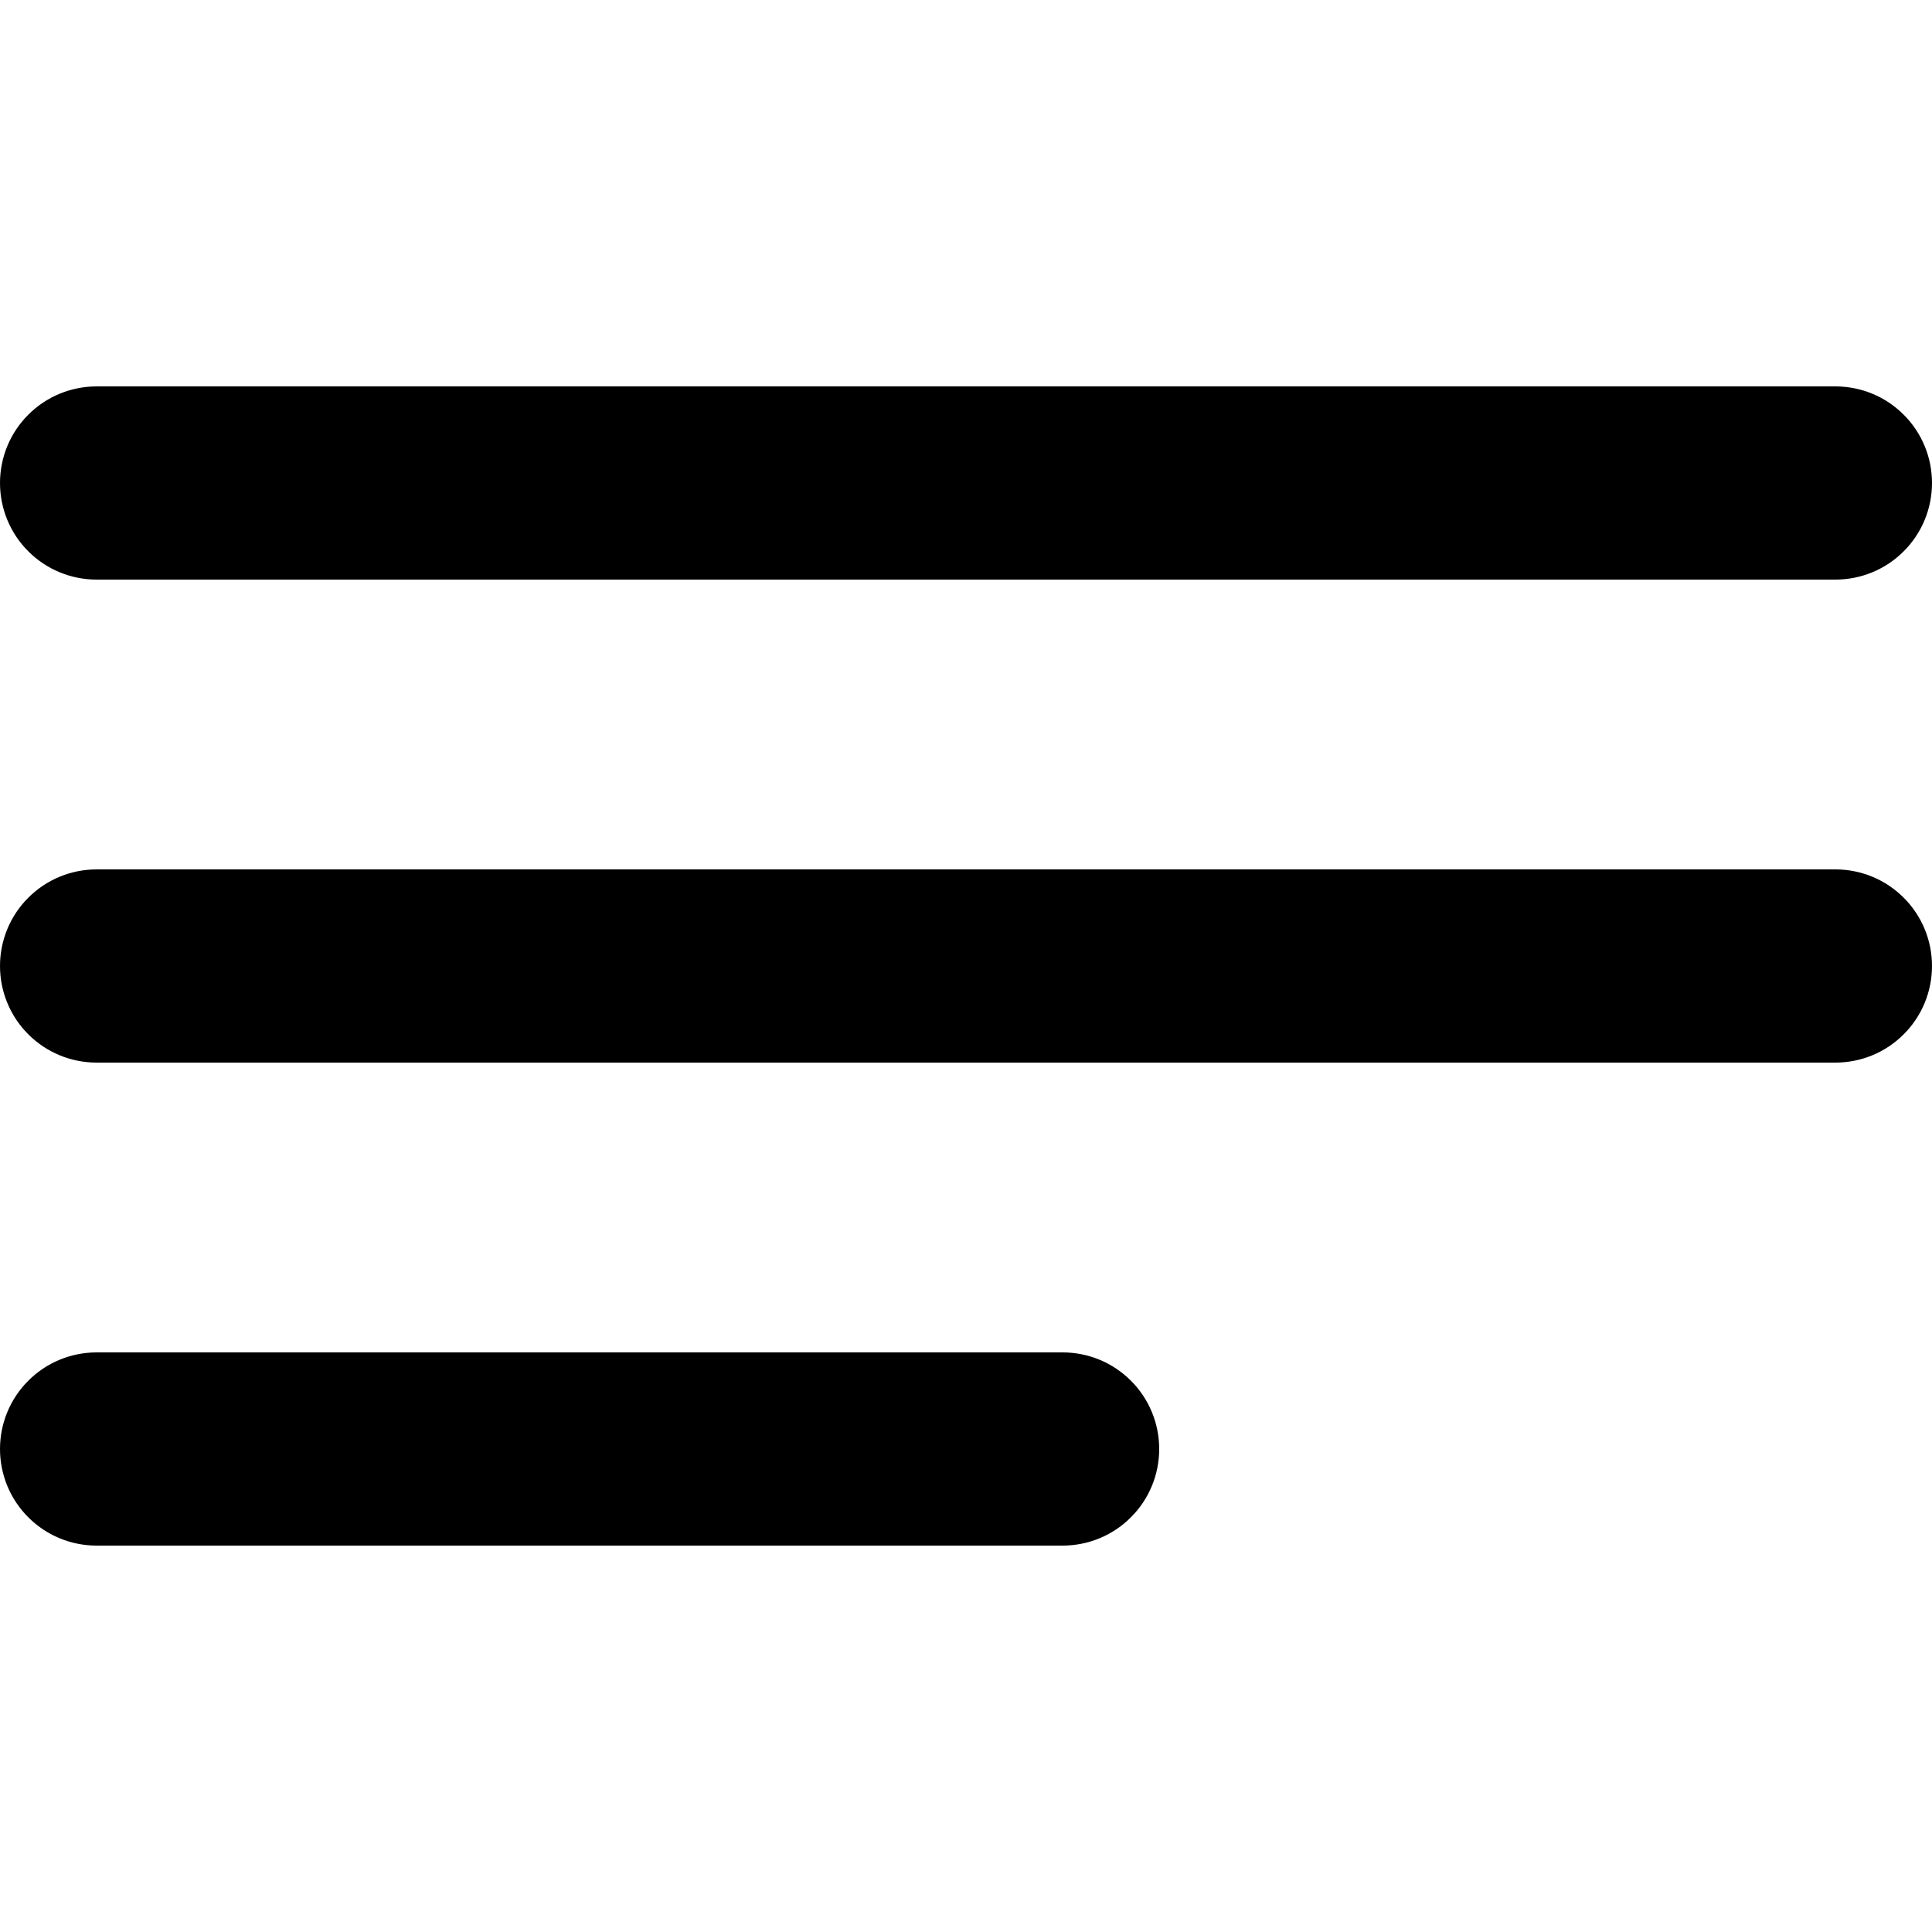
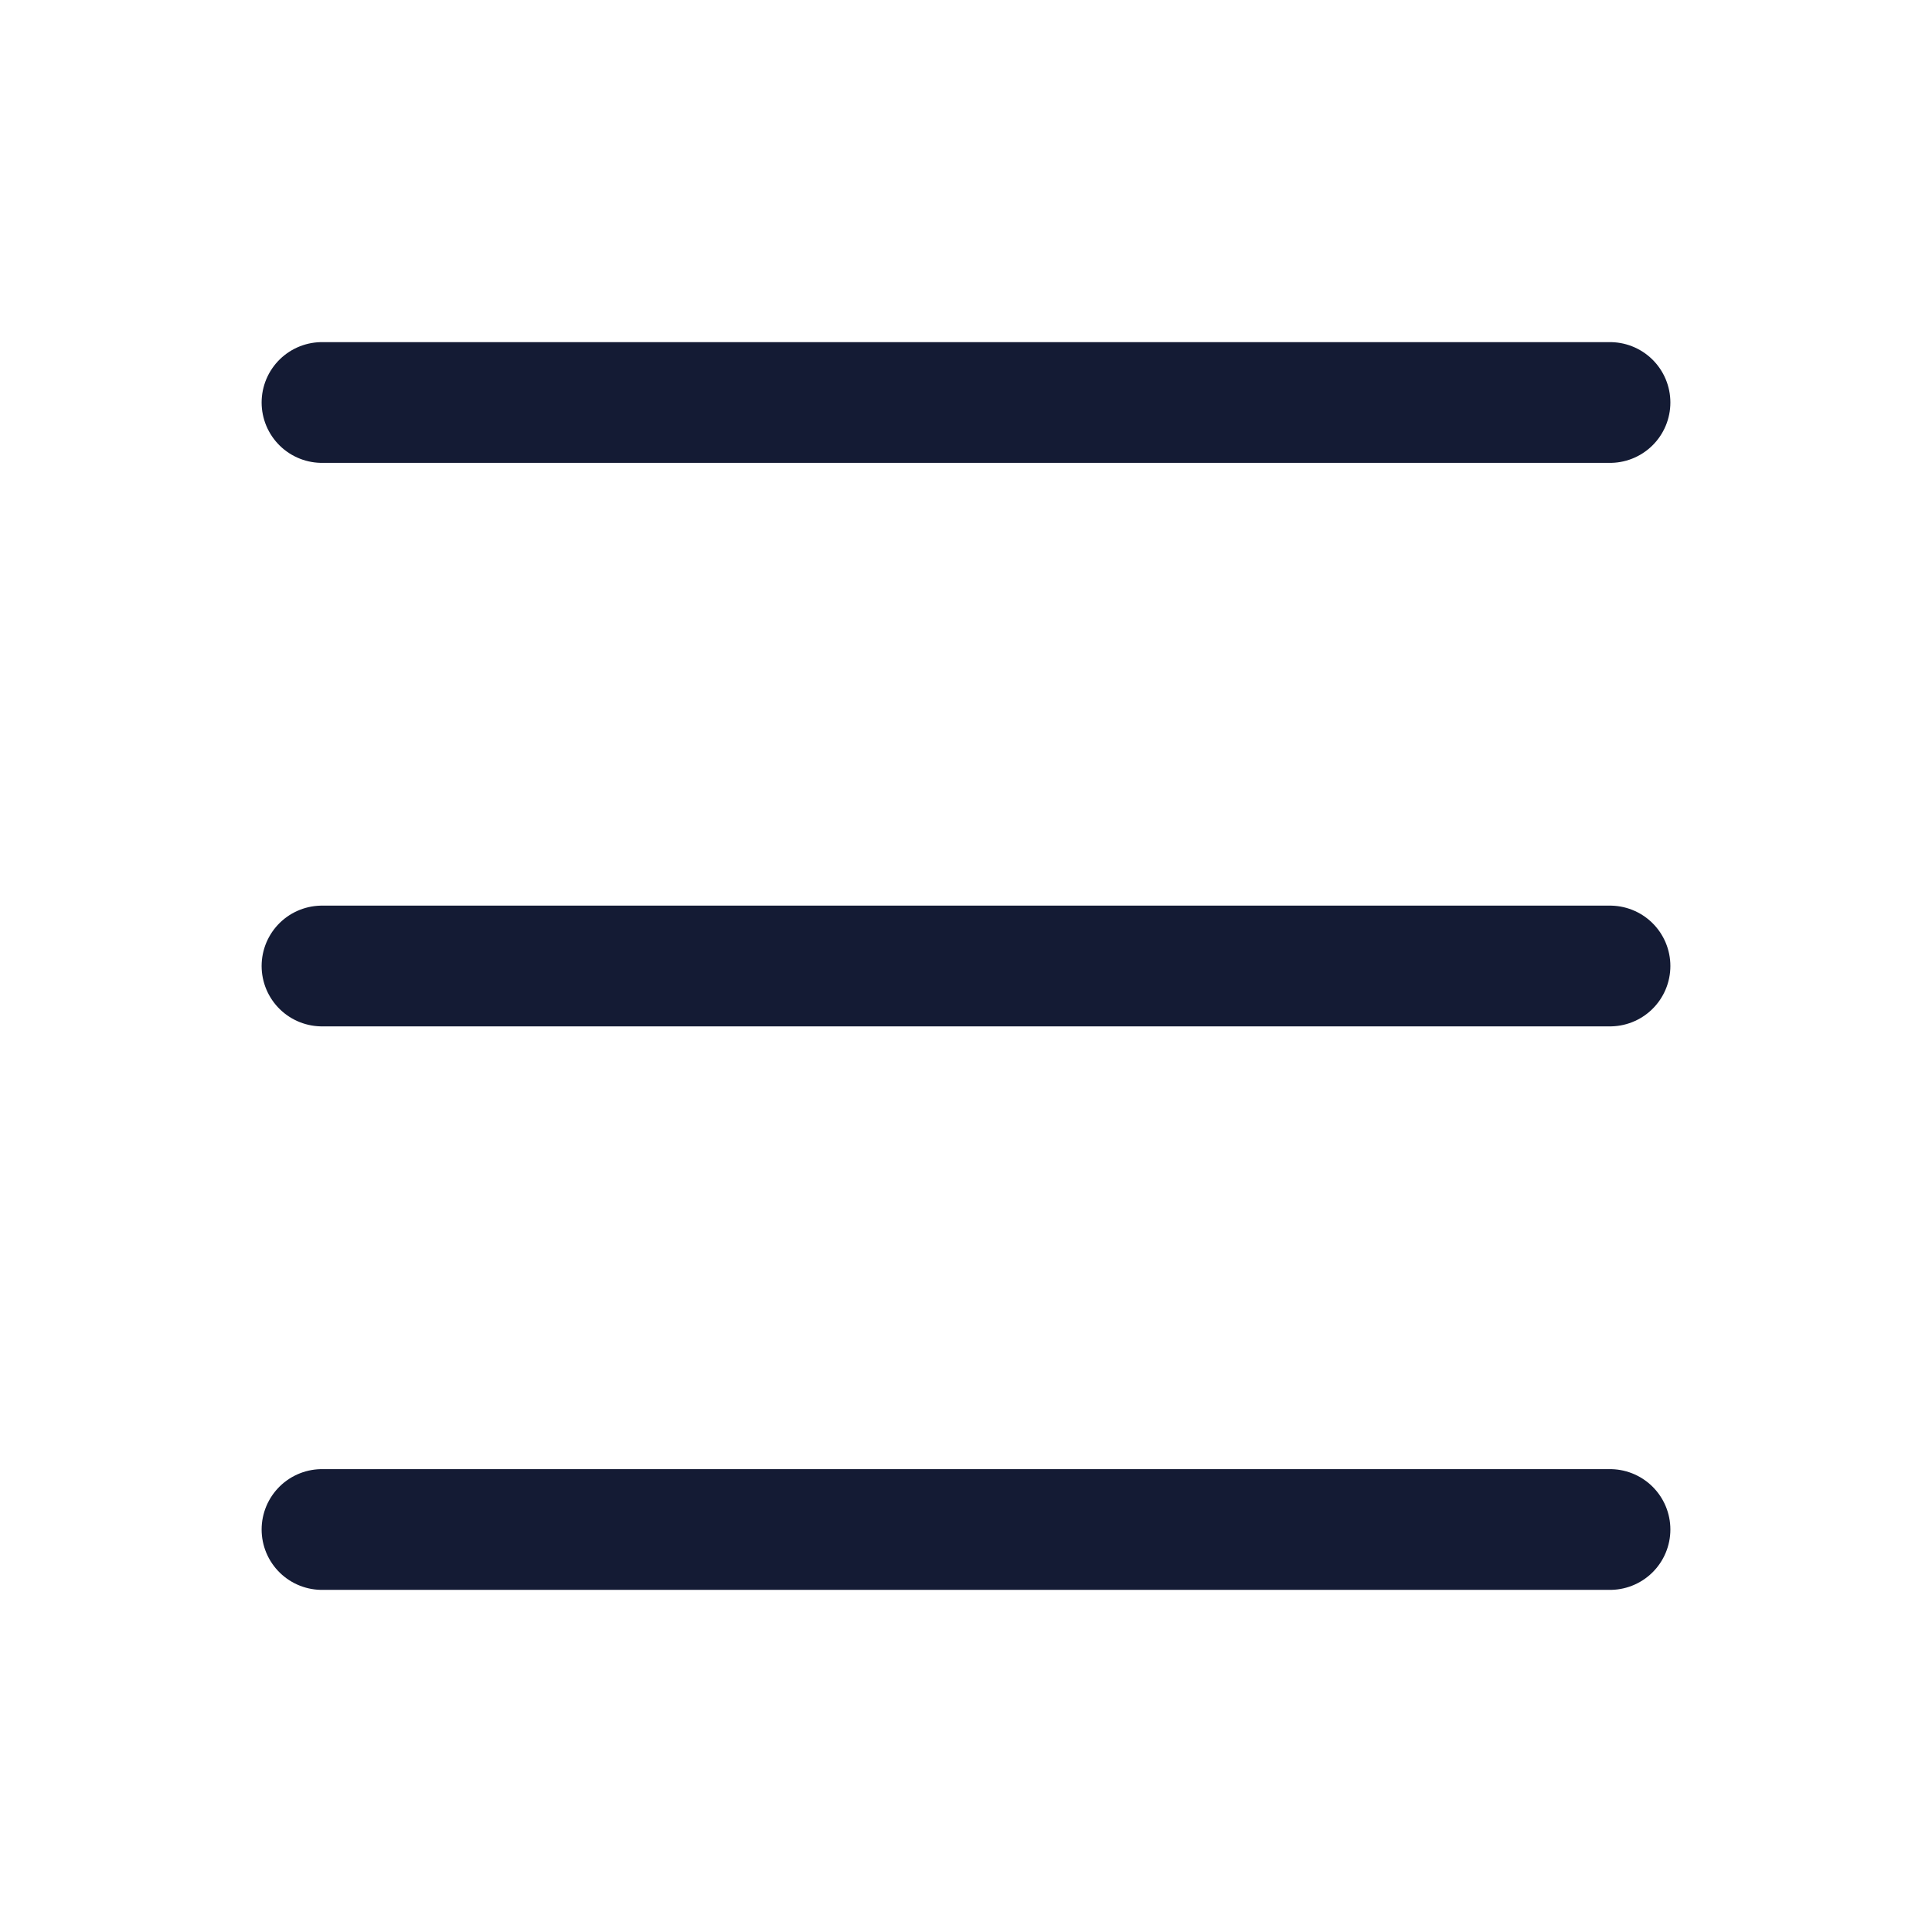
- <svg xmlns="http://www.w3.org/2000/svg" width="20" height="20" viewBox="0 0 20 12" stroke-width="0.5" fill="none">
-   <path d="M11 10H1C0.735 10 0.48 10.105 0.293 10.293C0.105 10.48 0 10.735 0 11C0 11.265 0.105 11.52 0.293 11.707C0.48 11.895 0.735 12 1 12H11C11.265 12 11.52 11.895 11.707 11.707C11.895 11.52 12 11.265 12 11C12 10.735 11.895 10.48 11.707 10.293C11.52 10.105 11.265 10 11 10ZM1 2H19C19.265 2 19.52 1.895 19.707 1.707C19.895 1.52 20 1.265 20 1C20 0.735 19.895 0.48 19.707 0.293C19.52 0.105 19.265 0 19 0H1C0.735 0 0.48 0.105 0.293 0.293C0.105 0.48 0 0.735 0 1C0 1.265 0.105 1.52 0.293 1.707C0.48 1.895 0.735 2 1 2ZM19 5H1C0.735 5 0.48 5.105 0.293 5.293C0.105 5.48 0 5.735 0 6C0 6.265 0.105 6.52 0.293 6.707C0.48 6.895 0.735 7 1 7H19C19.265 7 19.52 6.895 19.707 6.707C19.895 6.52 20 6.265 20 6C20 5.735 19.895 5.48 19.707 5.293C19.52 5.105 19.265 5 19 5Z" fill="black" />
+ <svg xmlns="http://www.w3.org/2000/svg" width="24" height="24" viewBox="0 0 24 24" fill="none">
+   <path d="M4 5L20 5" stroke="#141B34" stroke-width="1.5" stroke-linecap="round" stroke-linejoin="round" />
+   <path d="M4 12L20 12" stroke="#141B34" stroke-width="1.5" stroke-linecap="round" stroke-linejoin="round" />
+   <path d="M4 19L20 19" stroke="#141B34" stroke-width="1.5" stroke-linecap="round" stroke-linejoin="round" />
</svg>
